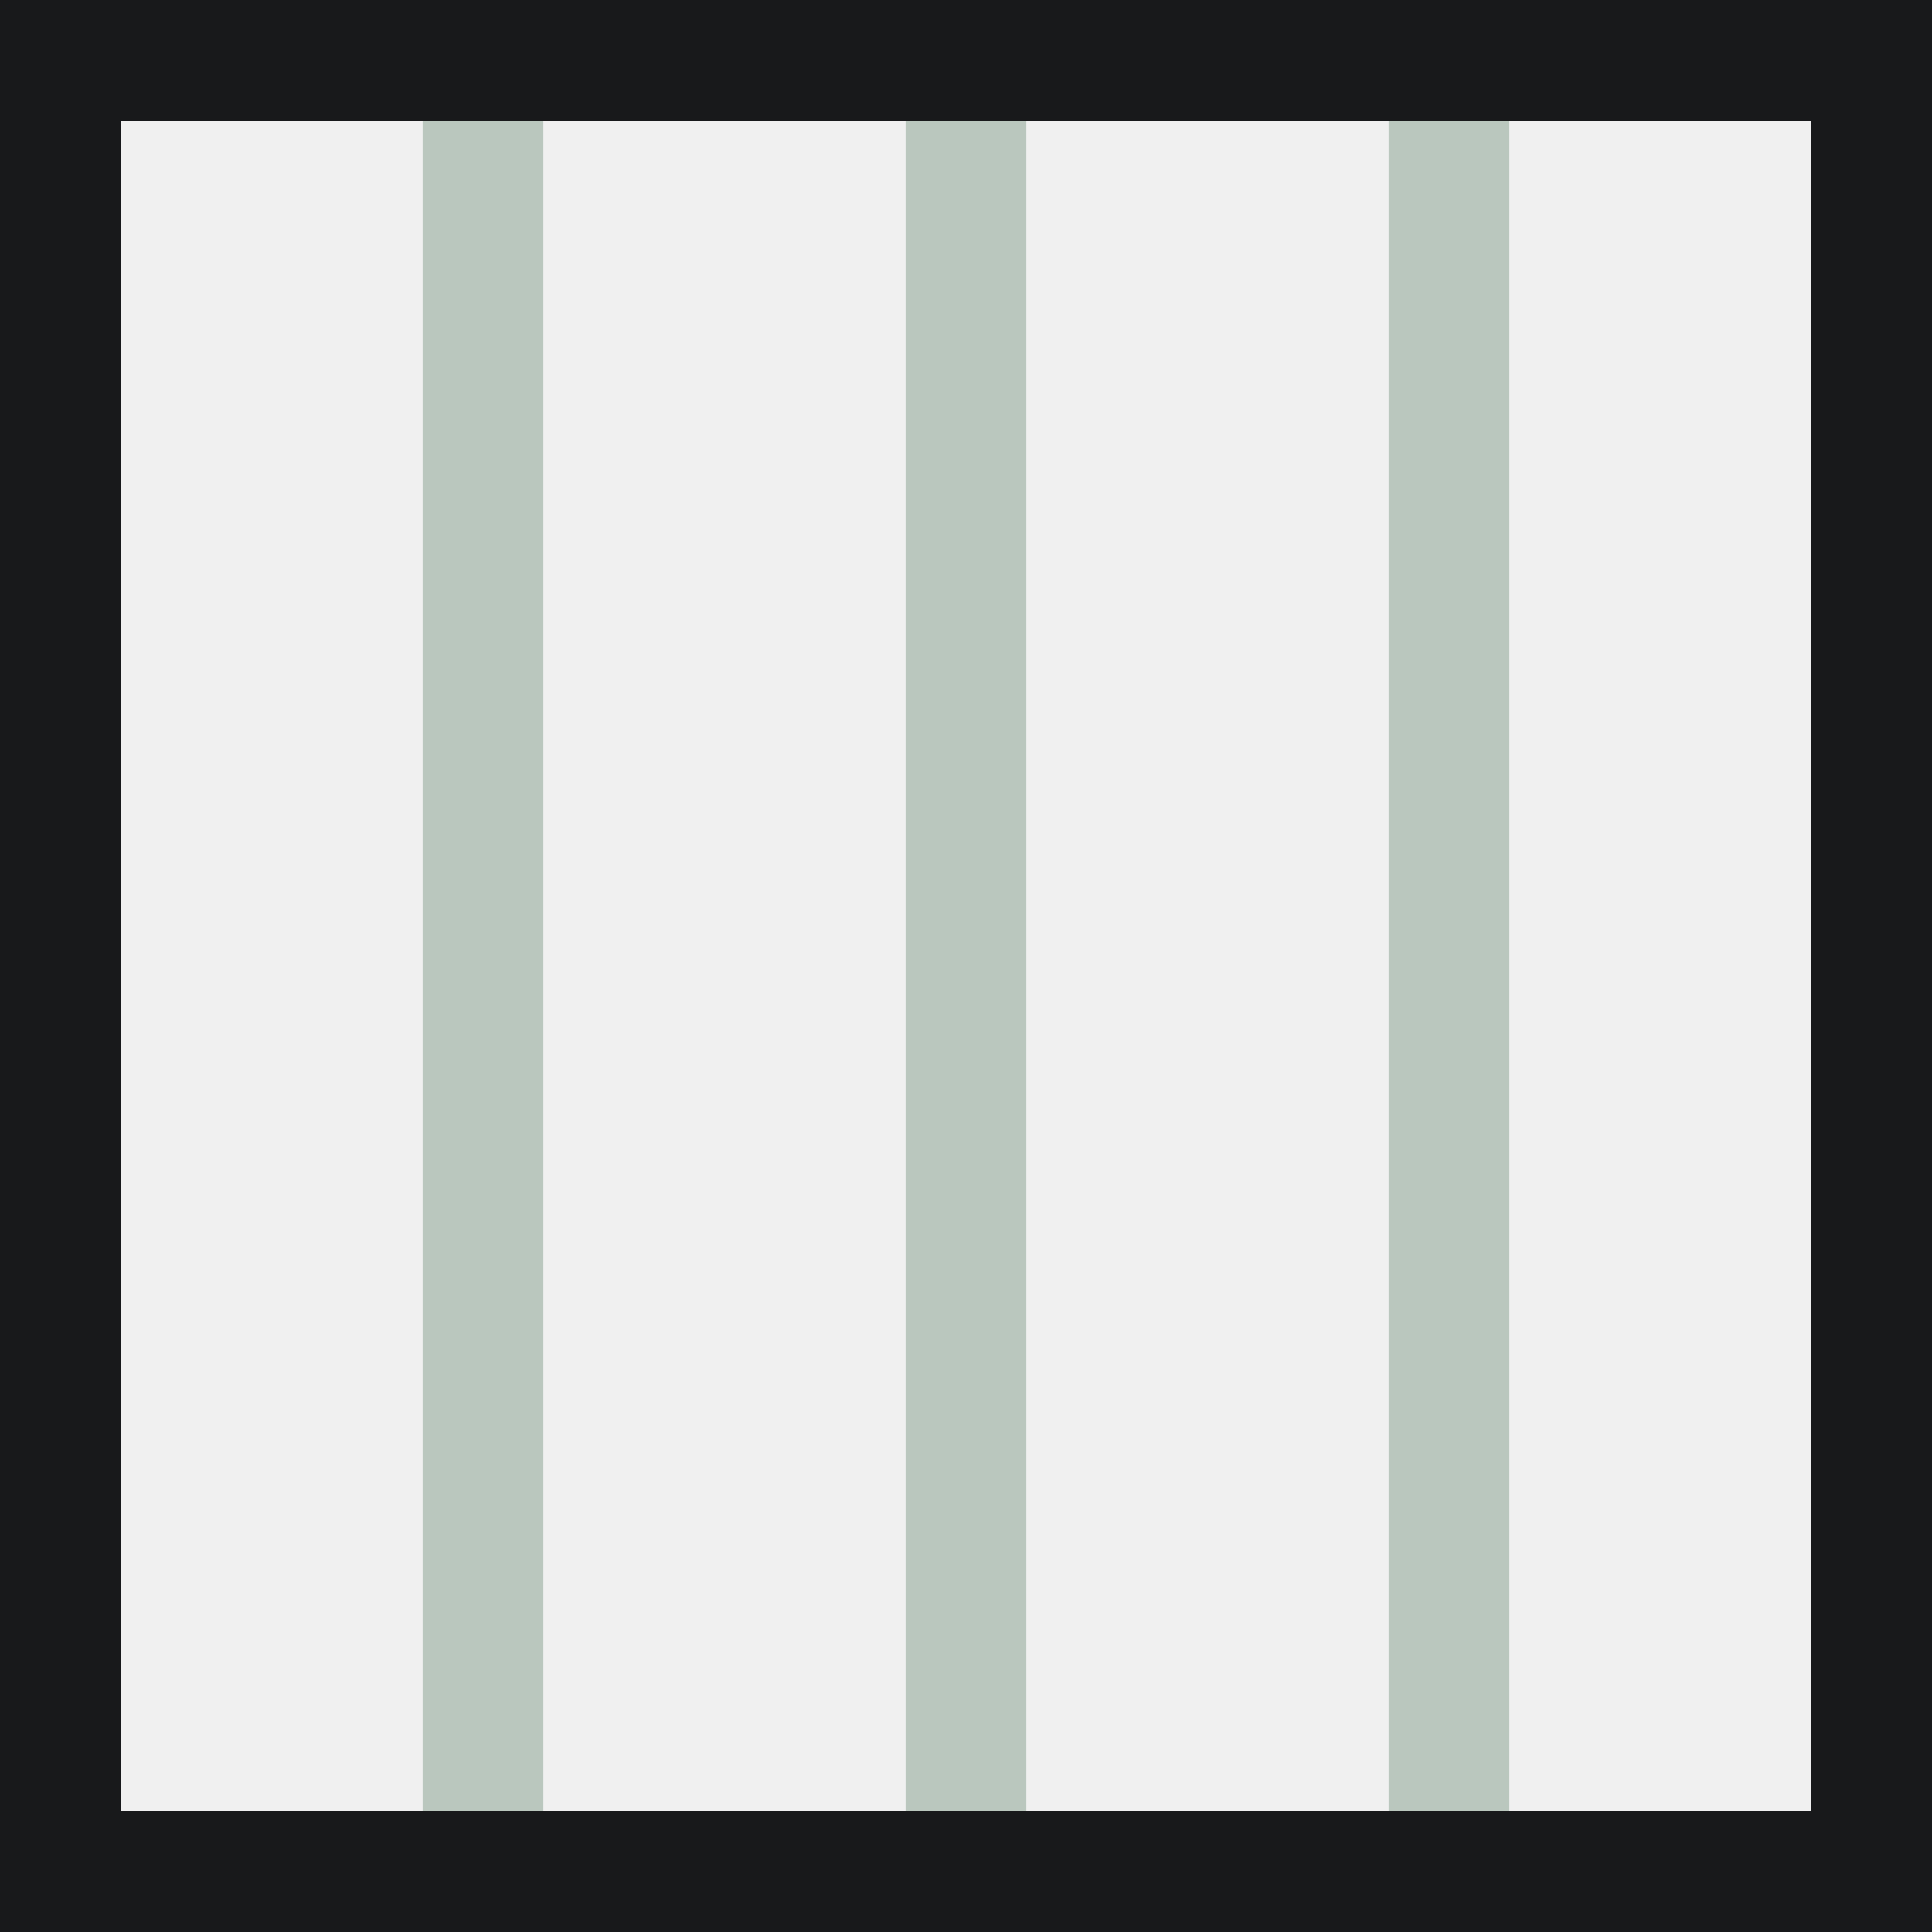
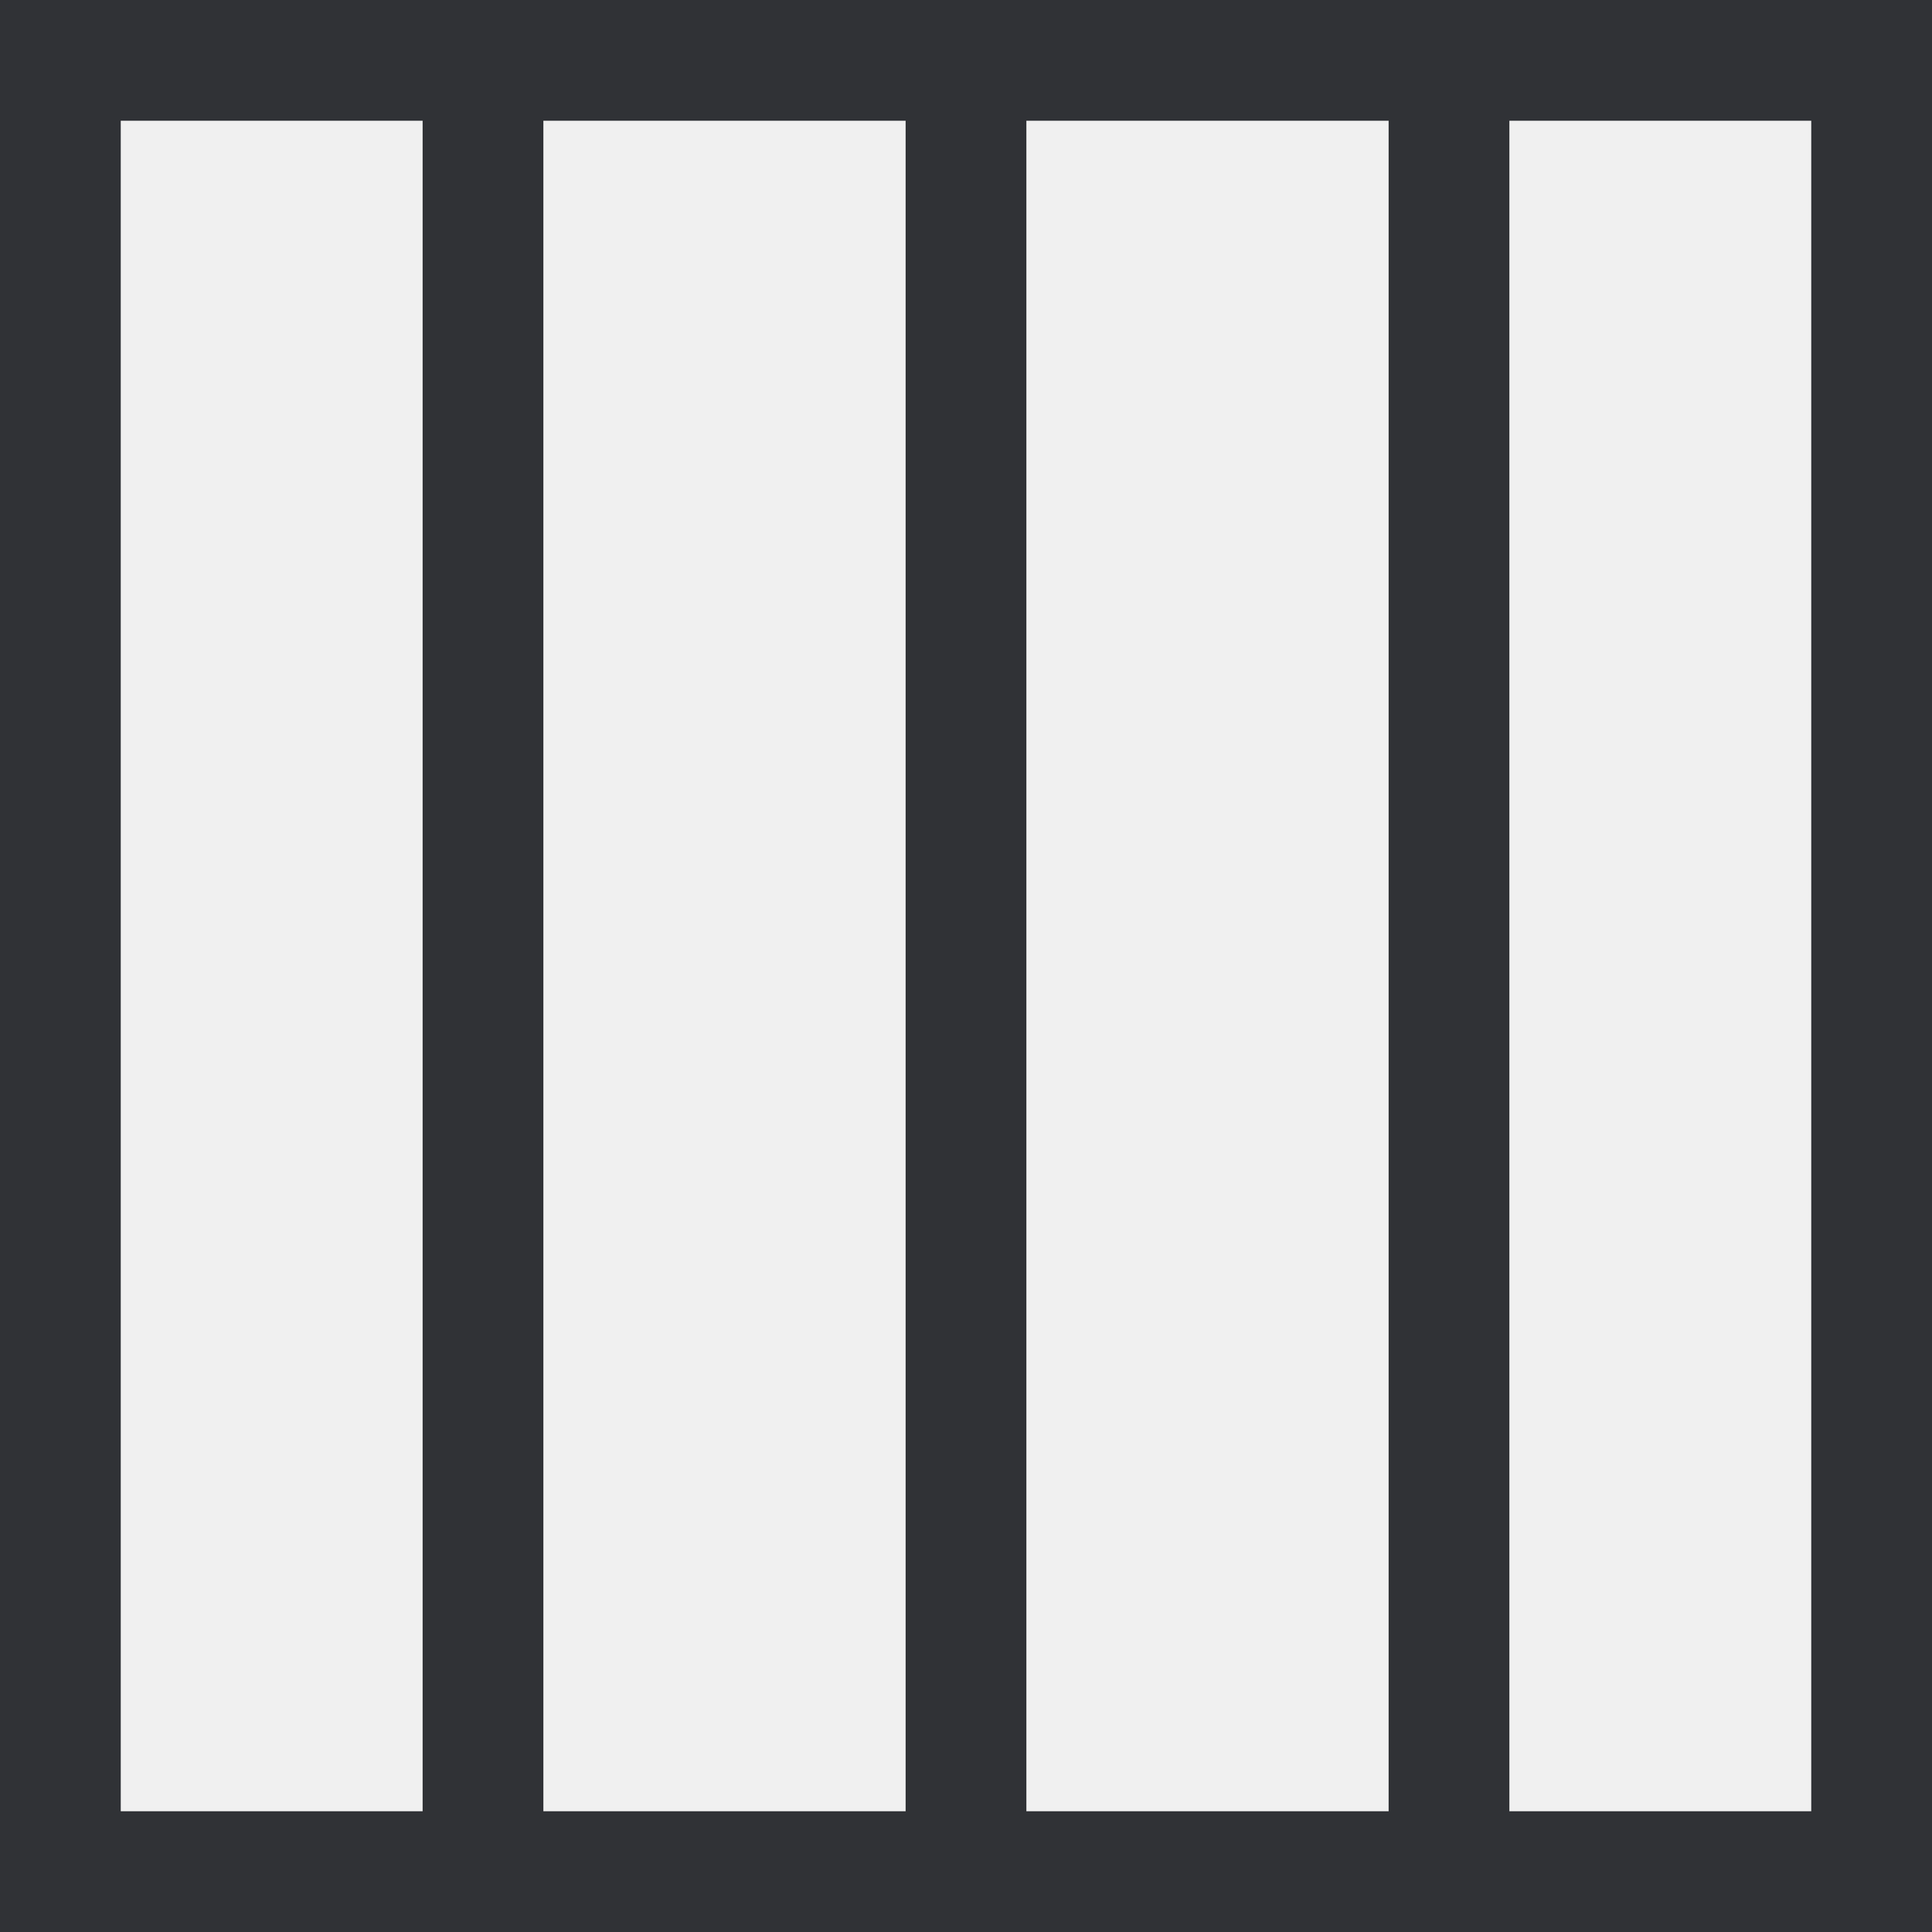
<svg xmlns="http://www.w3.org/2000/svg" width="16" height="16" viewBox="0 0 16 16" fill="none">
-   <g clip-path="url(#clip0_24894_24873)">
-     <path d="M4 0L4 16" stroke="#BAC7BE" />
-     <path d="M8 0L8 16" stroke="#BAC7BE" />
-     <path d="M12 0L12 16" stroke="#BAC7BE" />
+   <g clip-path="url(#clip0_1305_13917)">
+     <path d="M4 0L4 16" stroke="#303236" />
+     <path d="M8 0L8 16" stroke="#303236" />
+     <path d="M12 0L12 16" stroke="#303236" />
  </g>
-   <rect x="0.5" y="0.5" width="15" height="15" stroke="#18191B" />
+   <rect x="0.5" y="0.5" width="15" height="15" stroke="#303236" />
  <defs>
-     <clipPath id="clip0_24894_24873">
+     <clipPath id="clip0_1305_13917">
      <rect width="16" height="16" fill="white" />
    </clipPath>
  </defs>
</svg>
